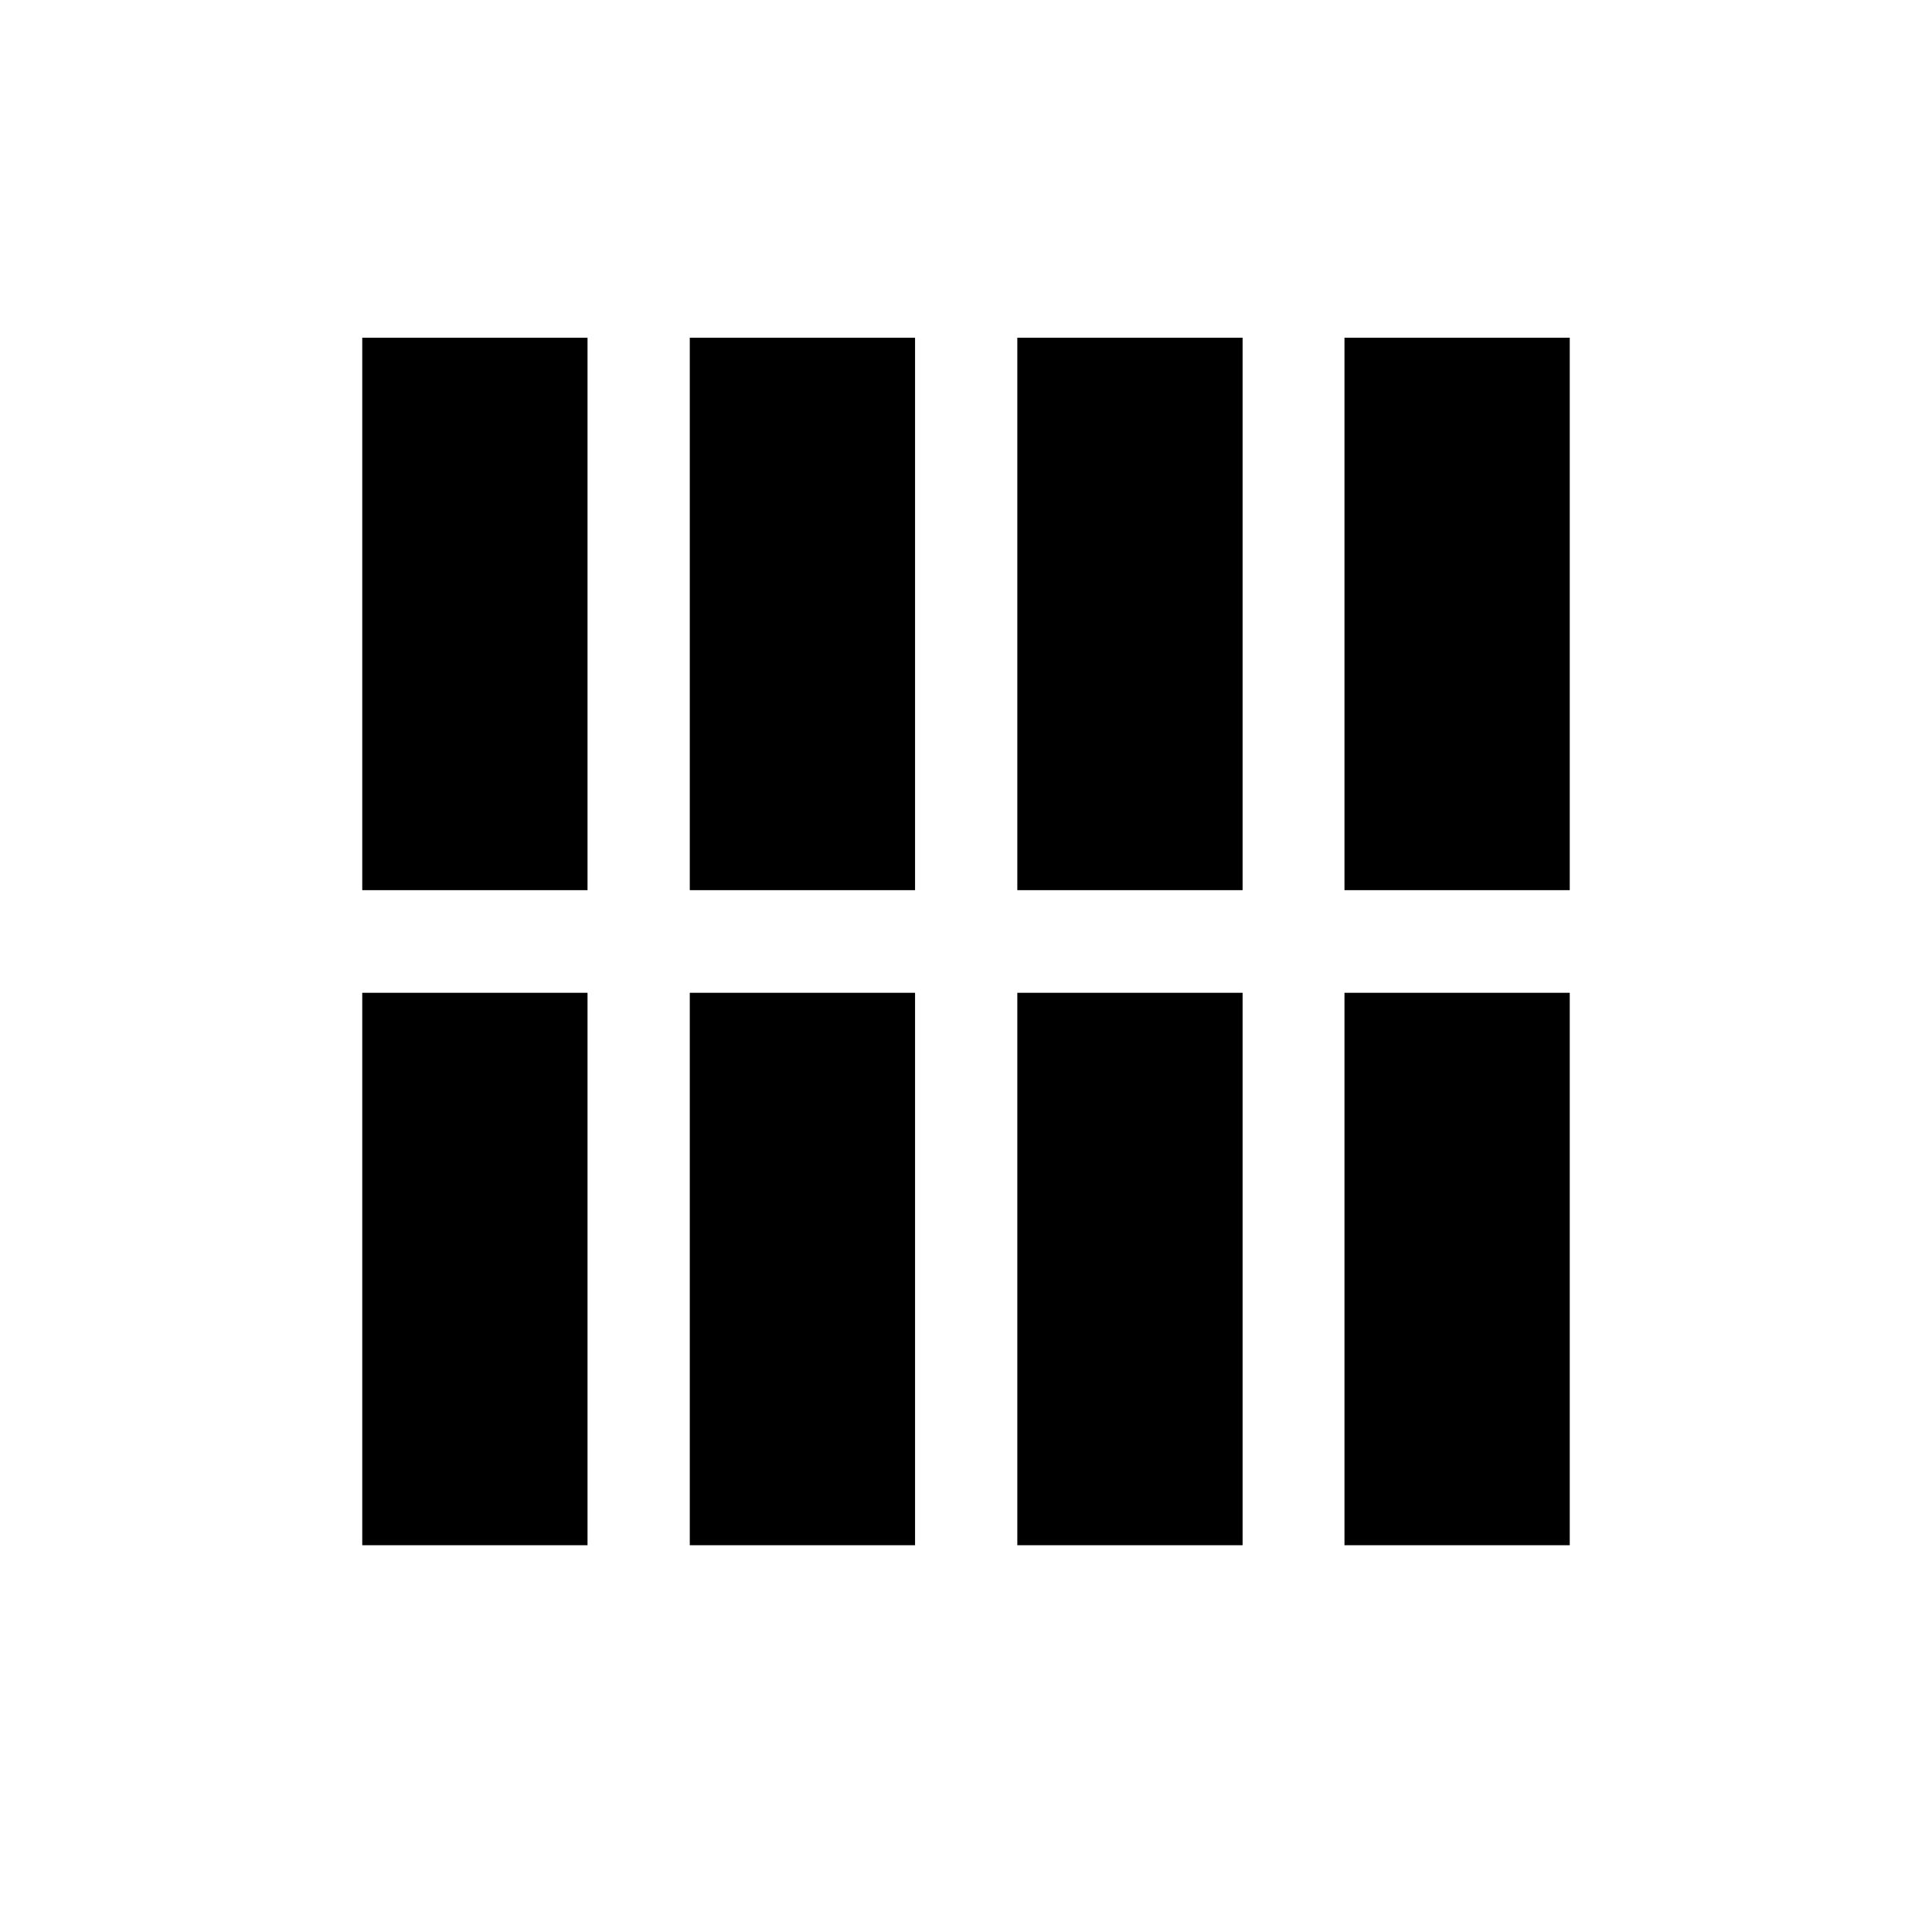
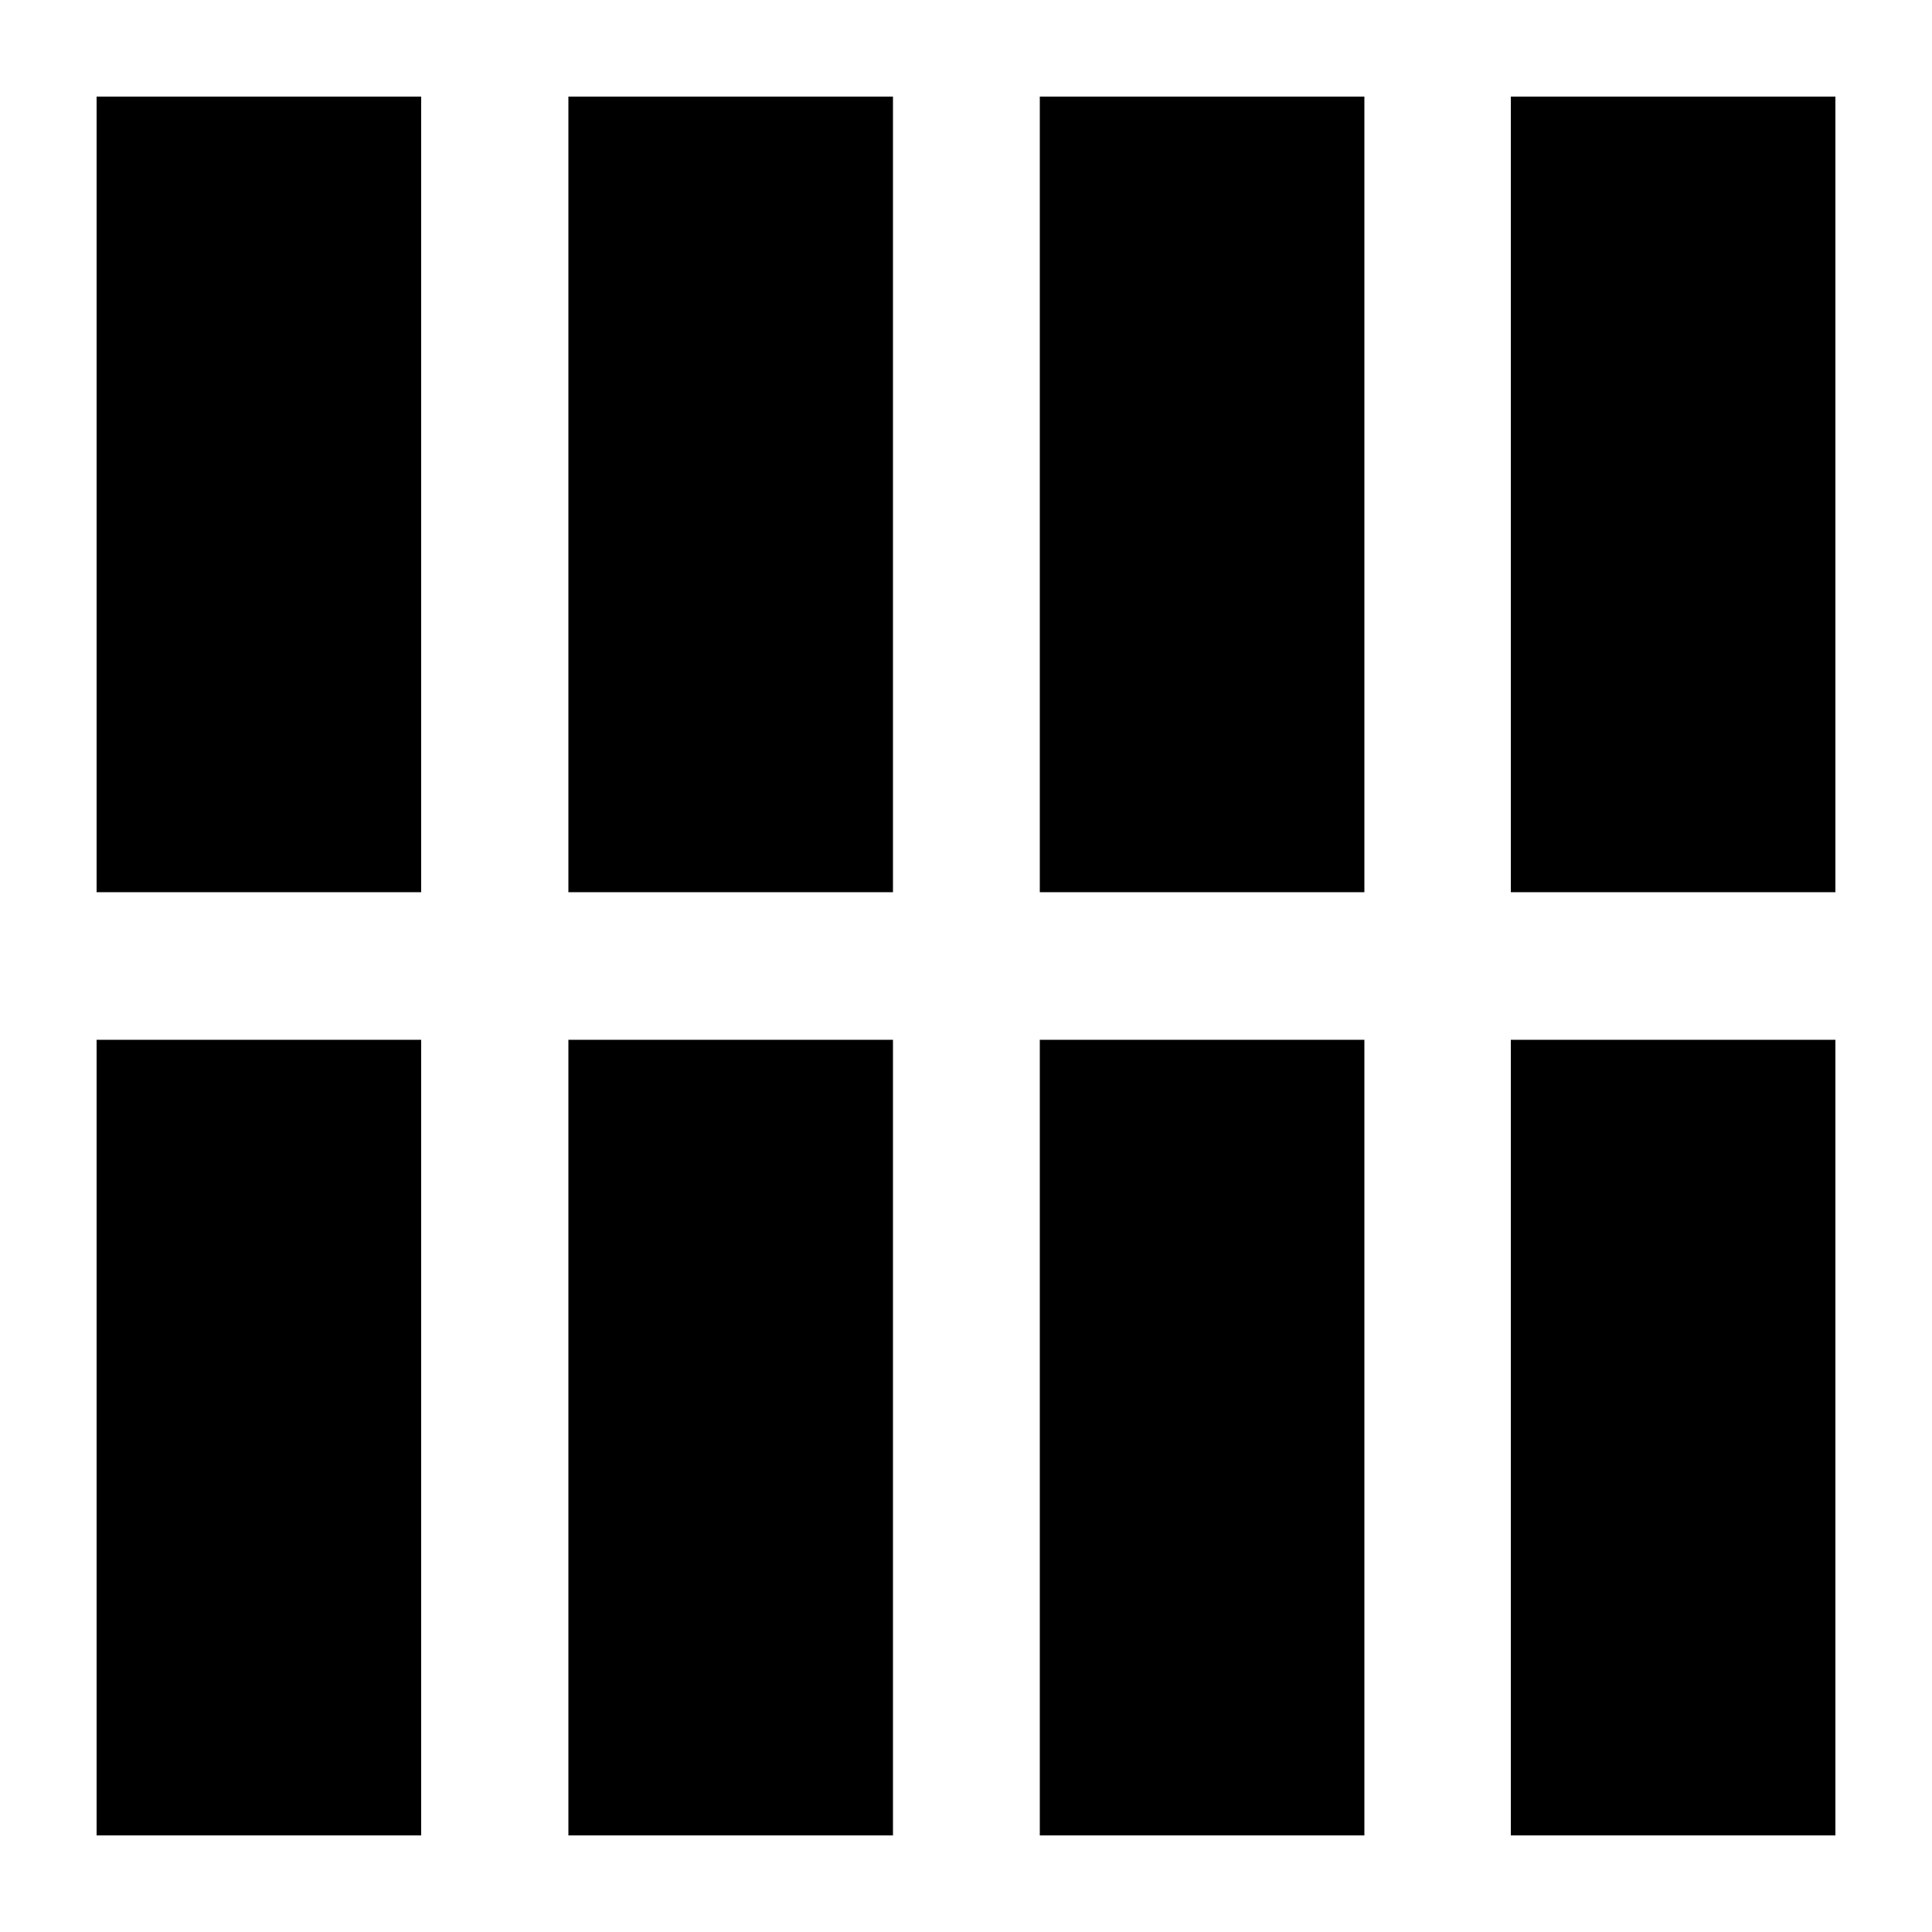
- <svg xmlns="http://www.w3.org/2000/svg" width="512" height="512" viewBox="0 0 512 512">
-   <path d="M356.3 263.1H416v146.4h-59.7zm-86.7 0h59.7v146.4h-59.7zm-86.8 0h59.7v146.4h-59.7zm-86.8 0h59.7v146.4H96zM356.3 89.5H416v146.4h-59.7zm-86.7 0h59.7v146.4h-59.7zm-86.8 0h59.7v146.4h-59.7zm-86.8 0h59.7v146.4H96z" />
+ <svg xmlns="http://www.w3.org/2000/svg" id="Layer_1" version="1.1" viewBox="0 0 500 500">
+   <path d="M391,269.1h84v205.9h-84v-205.9ZM269.1,269.1h84v205.9h-84v-205.9ZM147.1,269.1h84v205.9h-84v-205.9ZM25,269.1h84v205.9H25v-205.9ZM391,25h84v205.9h-84V25ZM269.1,25h84v205.9h-84V25ZM147.1,25h84v205.9h-84V25ZM25,25h84v205.9H25V25Z" />
</svg>
